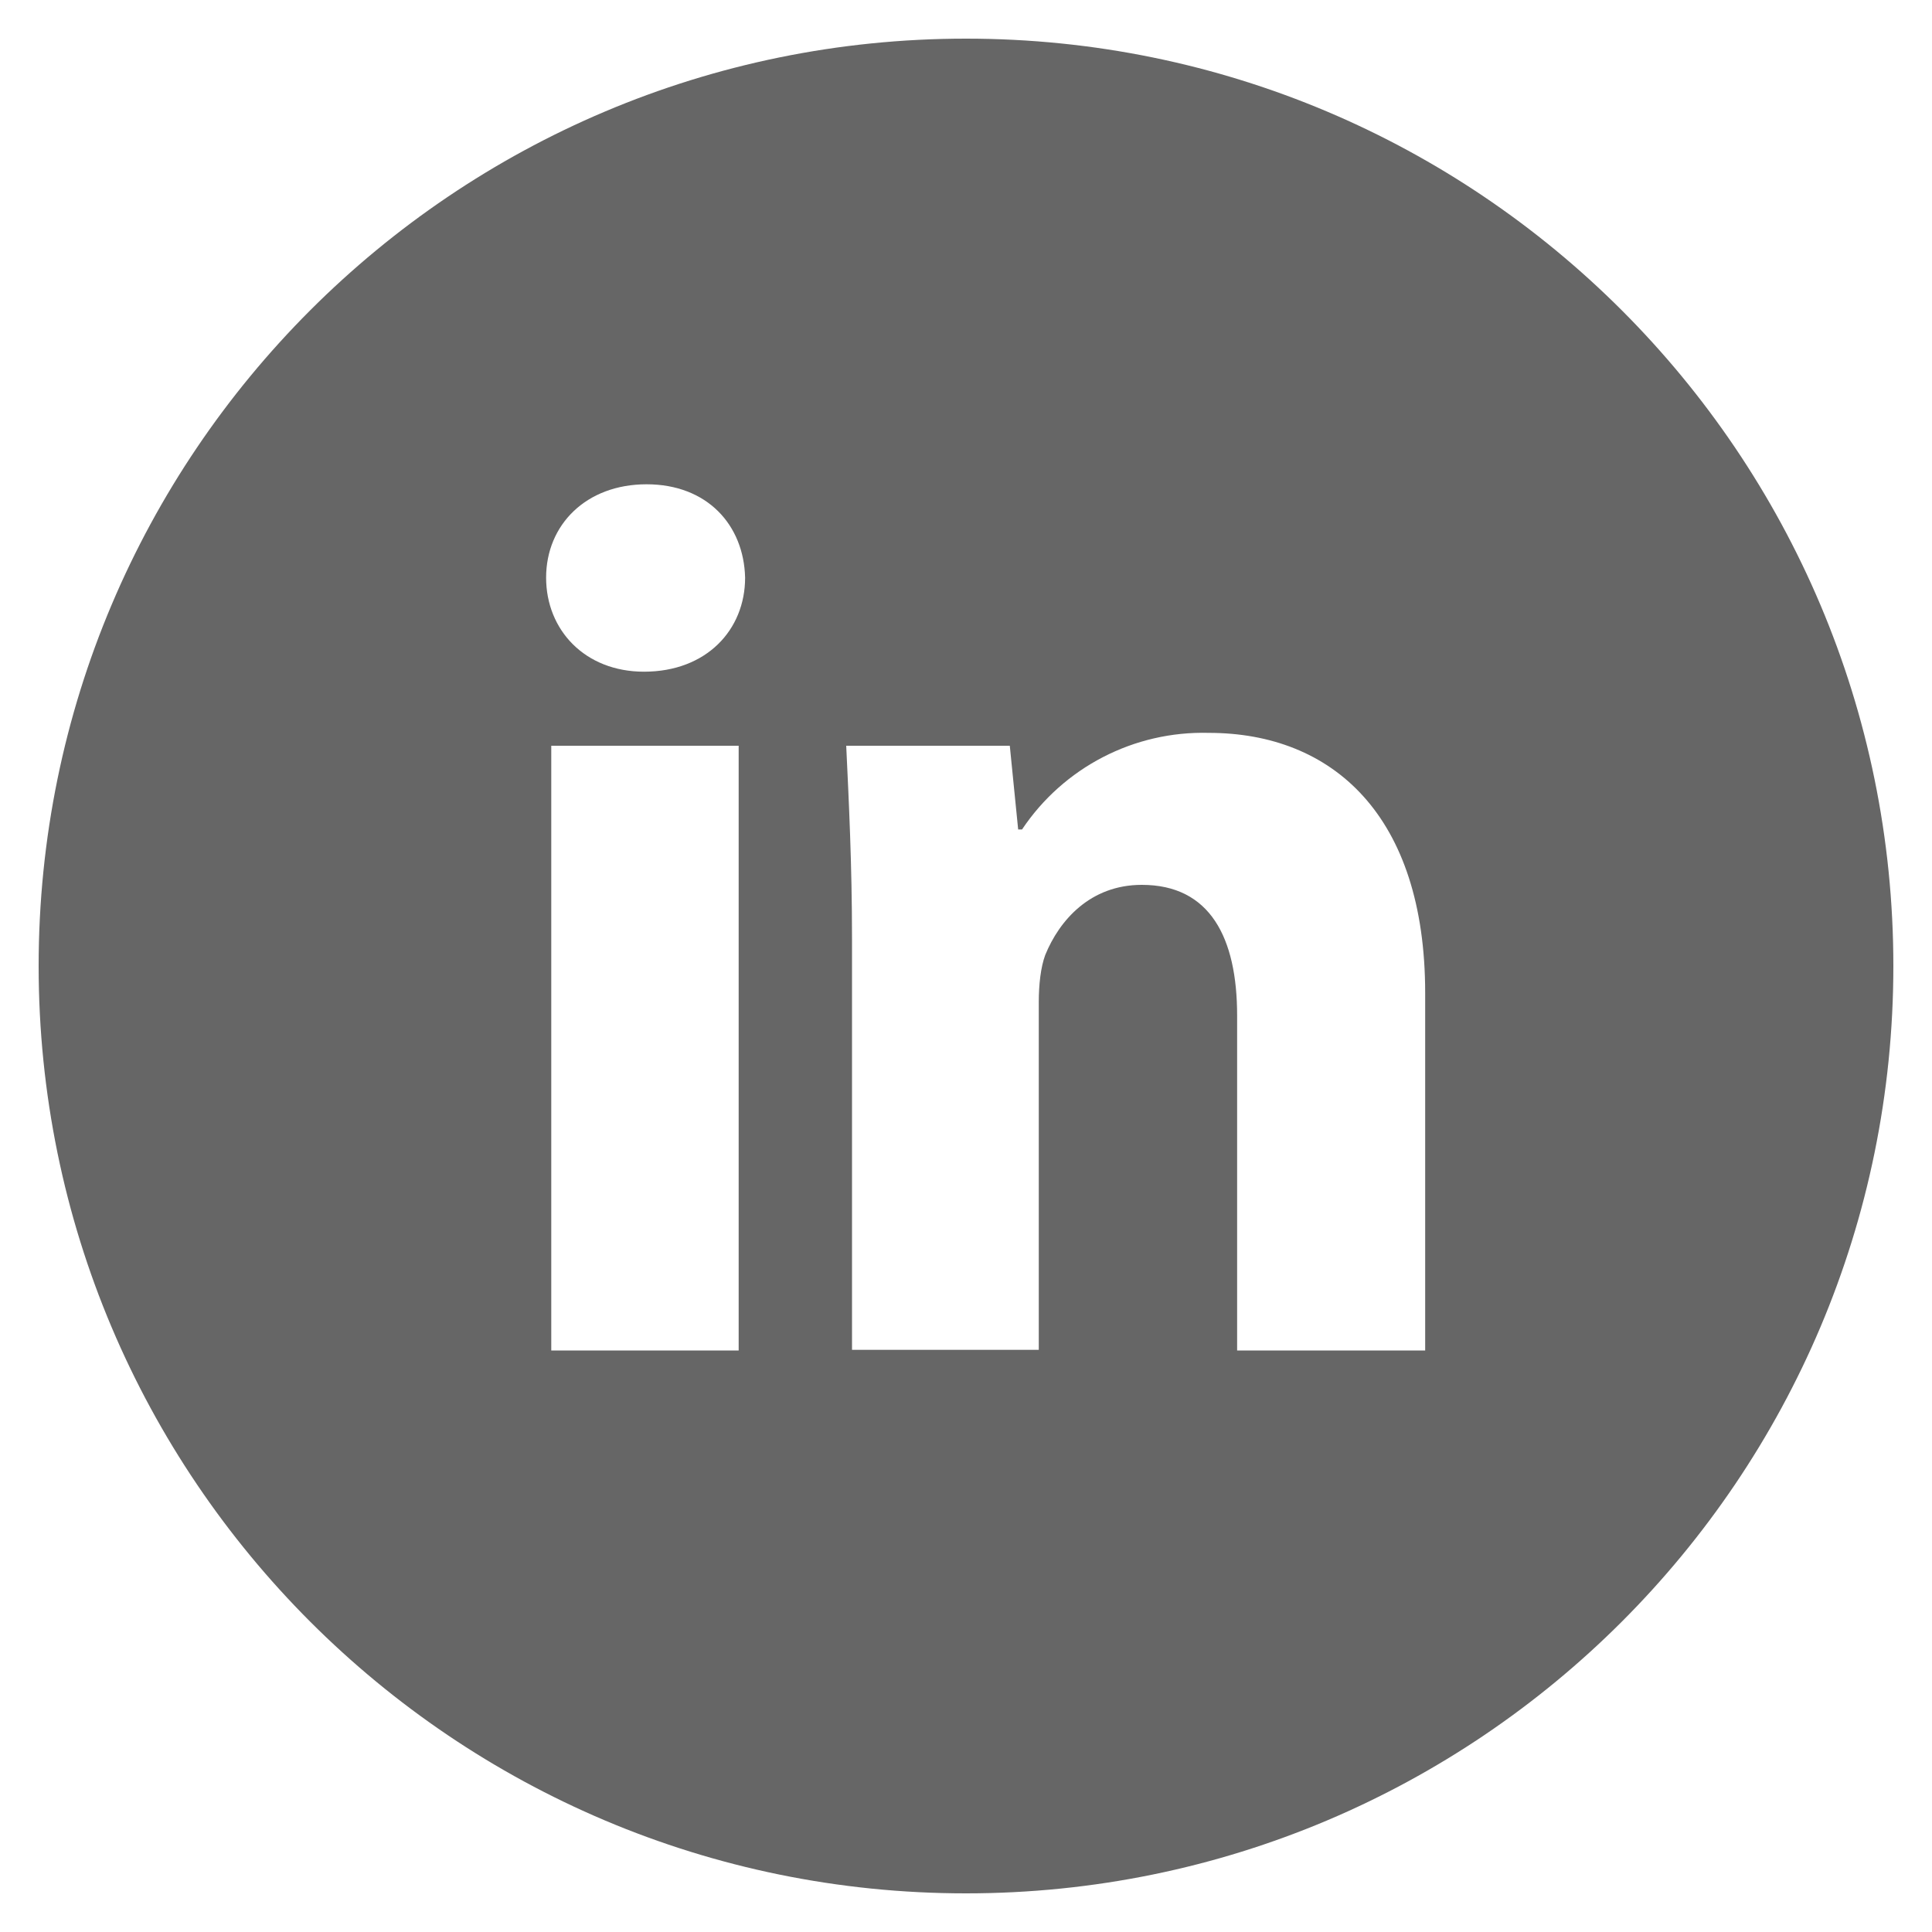
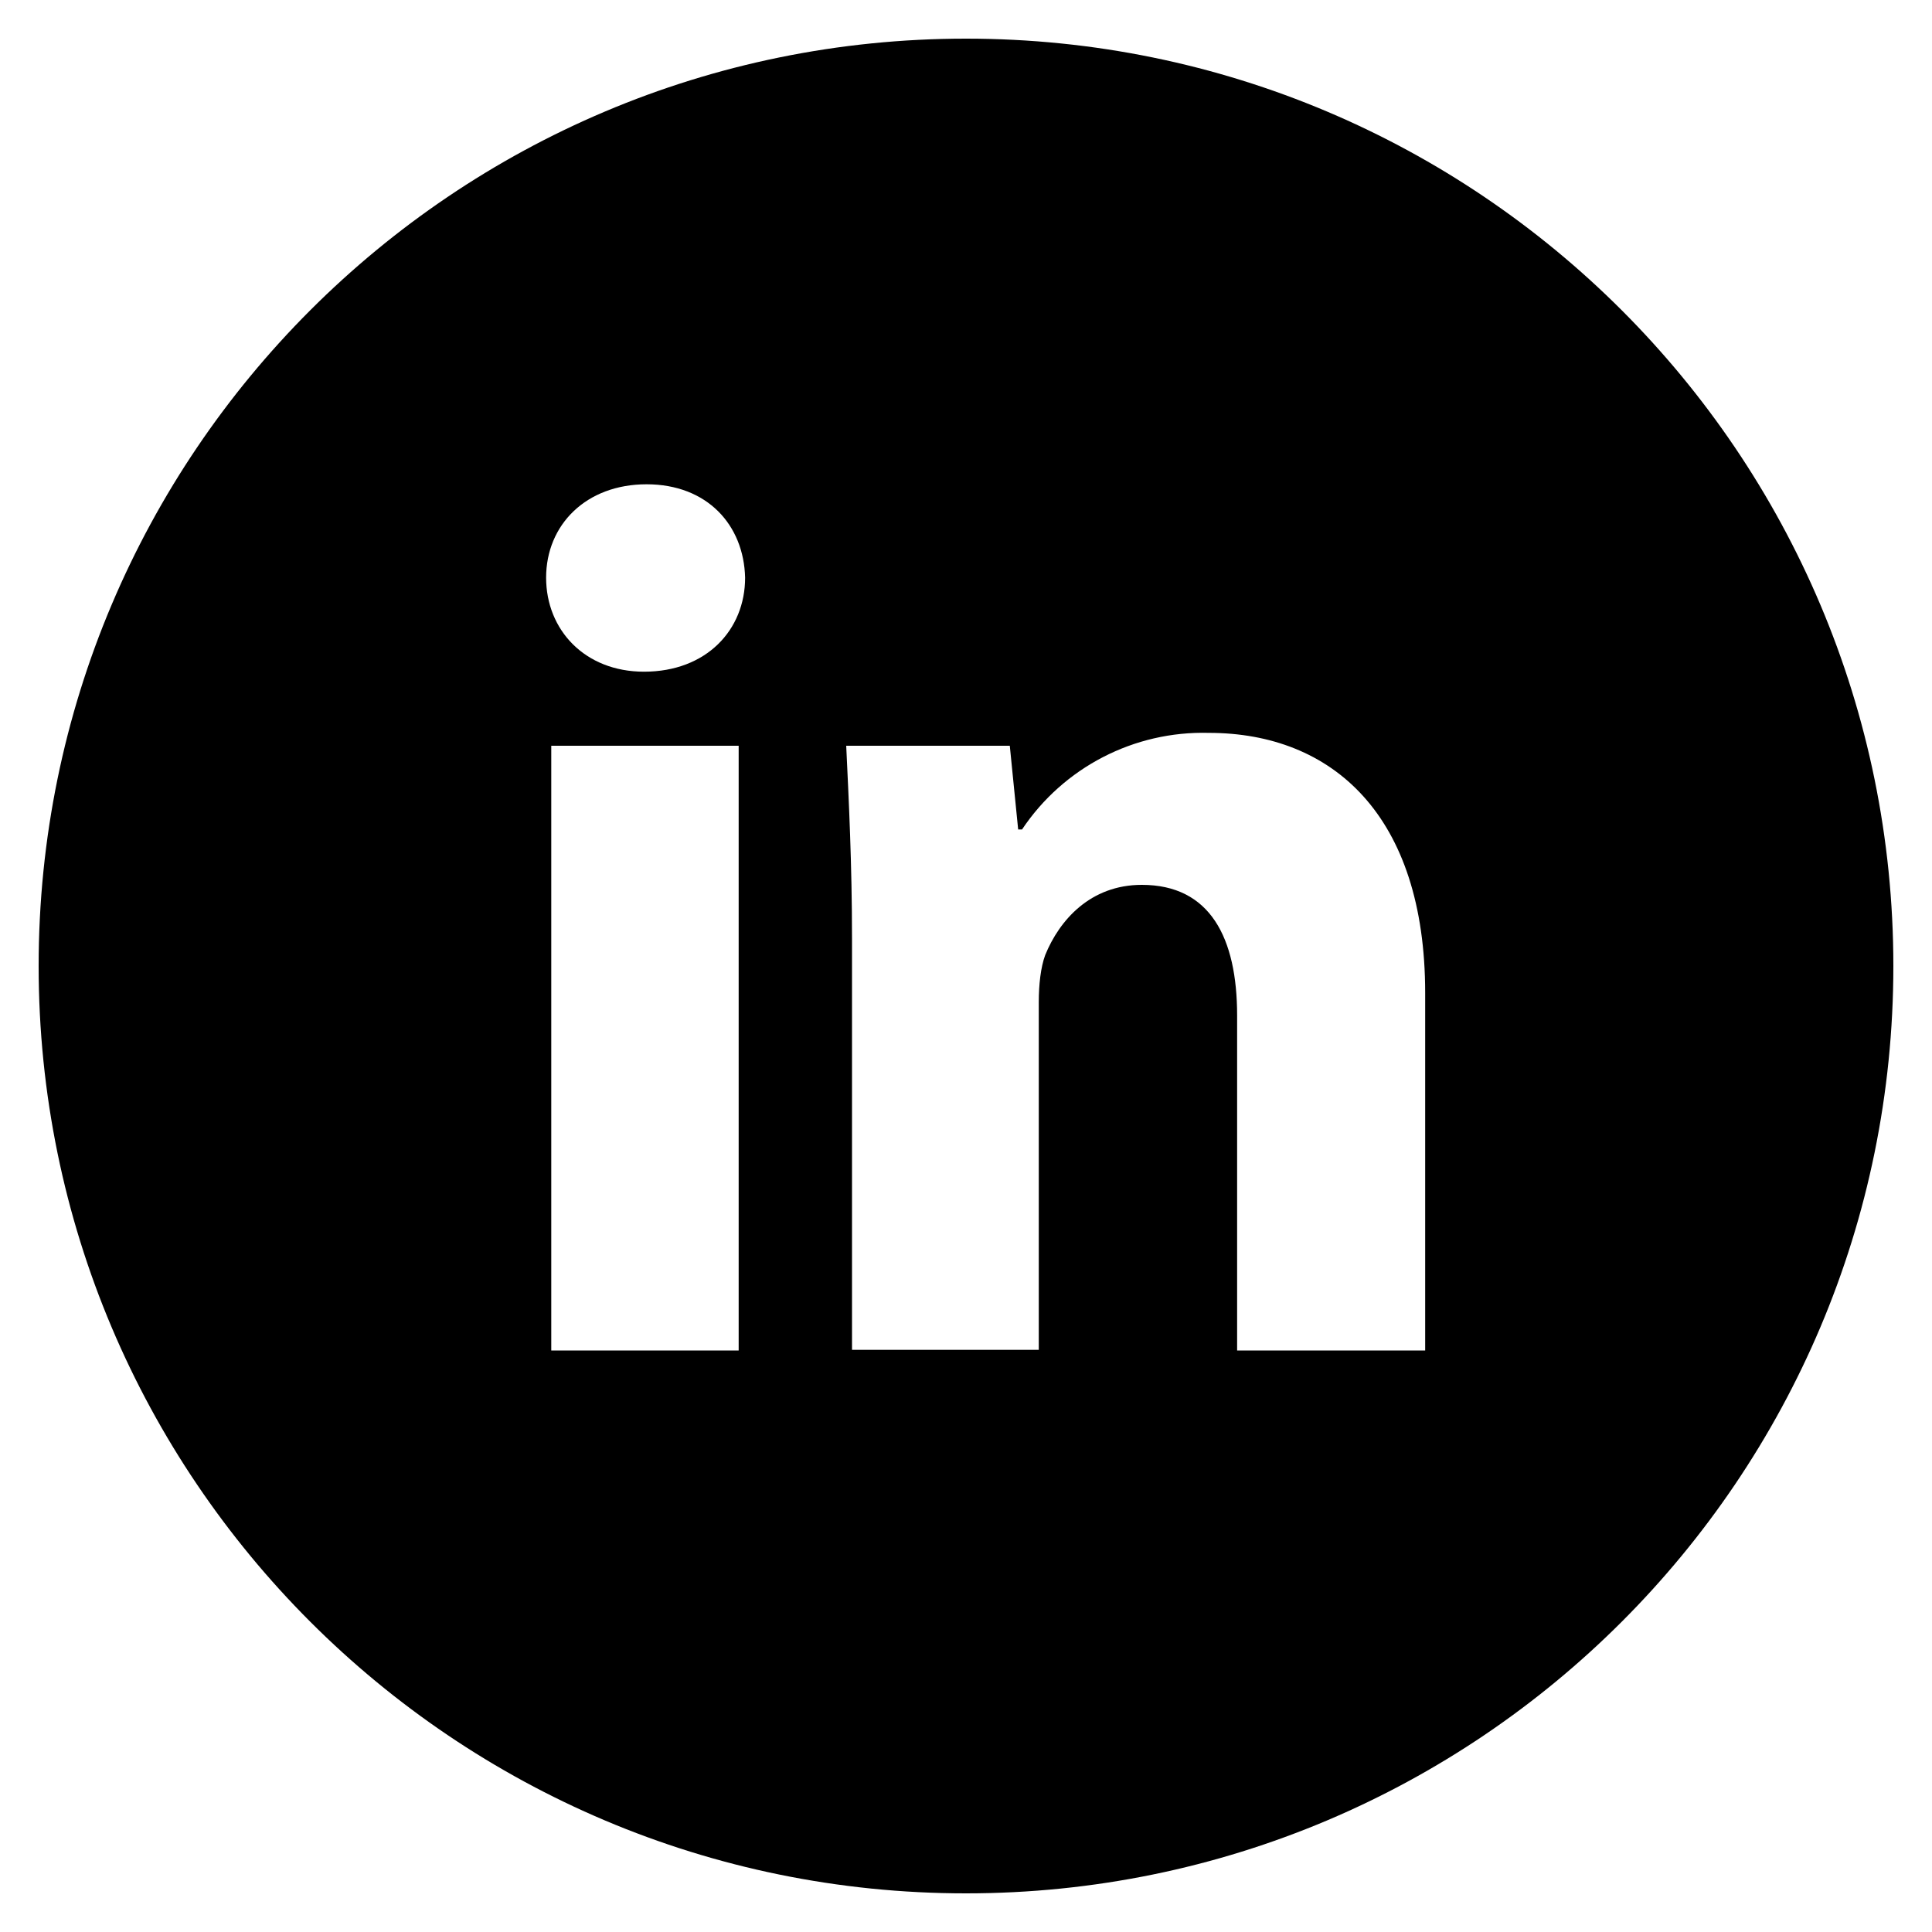
- <svg xmlns="http://www.w3.org/2000/svg" viewBox="0 0 30 30" fill="none">
-   <path d="M15 .6a14.4 14.4 0 1 0 0 28.8 14.4 14.4 0 0 0 0-28.8Zm-3.53 20.37h-2.91v-9.39h2.91v9.39Zm-1.47-10.54c-.92 0-1.52-.65-1.52-1.46 0-.82.62-1.45 1.56-1.45.94 0 1.51.63 1.53 1.45 0 .81-.6 1.46-1.57 1.46Zm12.13 10.54h-2.92v-5.2c0-1.21-.42-2.03-1.48-2.03-.8 0-1.28.55-1.5 1.09-.07.19-.1.46-.1.73v5.4h-2.9v-6.38c0-1.17-.05-2.15-.09-3h2.54l.13 1.3h.06a3.38 3.38 0 0 1 2.9-1.5c1.92 0 3.36 1.28 3.36 4.04v5.55Z" fill="#666" />
+ <svg xmlns="http://www.w3.org/2000/svg" viewBox="0 0 30 30">
+   <path d="M15 .6a14.4 14.4 0 1 0 0 28.8 14.4 14.4 0 0 0 0-28.8Zm-3.53 20.37h-2.91v-9.39h2.91v9.39Zm-1.47-10.54c-.92 0-1.52-.65-1.52-1.46 0-.82.62-1.45 1.56-1.45.94 0 1.51.63 1.53 1.45 0 .81-.6 1.46-1.57 1.46Zm12.13 10.54h-2.92v-5.2c0-1.21-.42-2.03-1.48-2.03-.8 0-1.28.55-1.5 1.09-.07.19-.1.46-.1.73v5.4h-2.9v-6.38c0-1.17-.05-2.15-.09-3h2.54l.13 1.3h.06a3.38 3.38 0 0 1 2.9-1.5c1.92 0 3.36 1.28 3.36 4.04v5.55Z" />
</svg>
